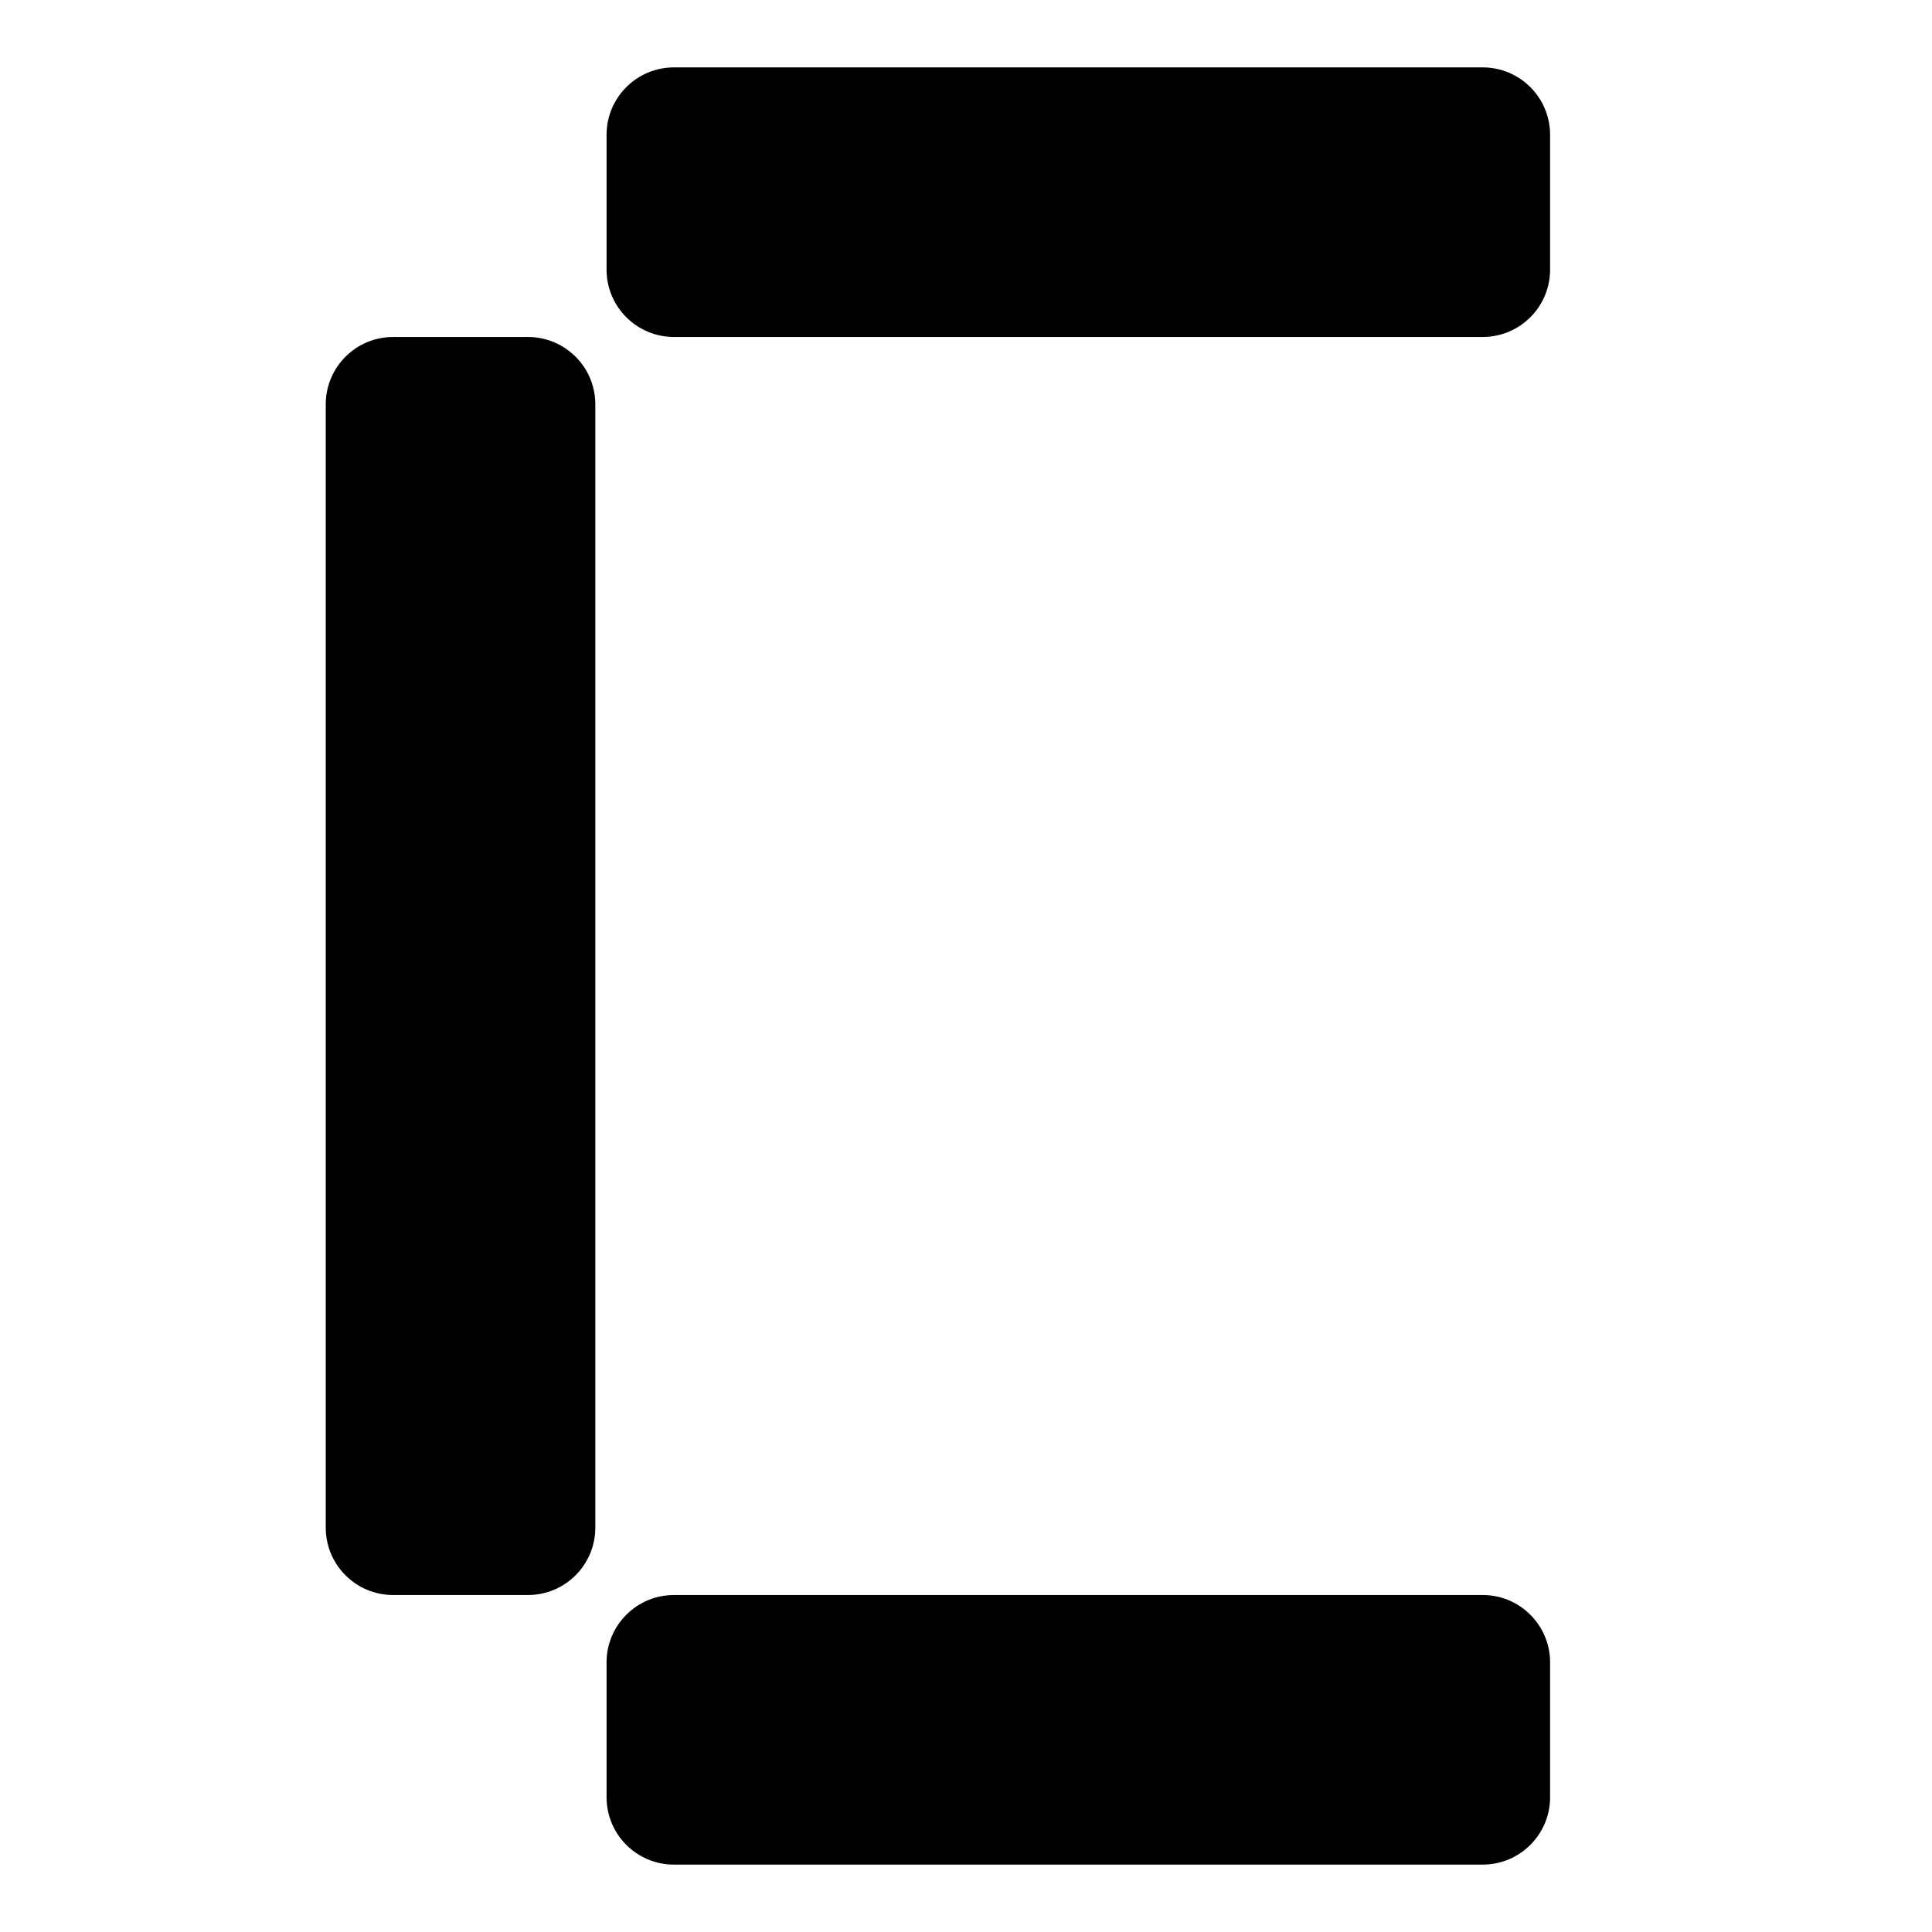
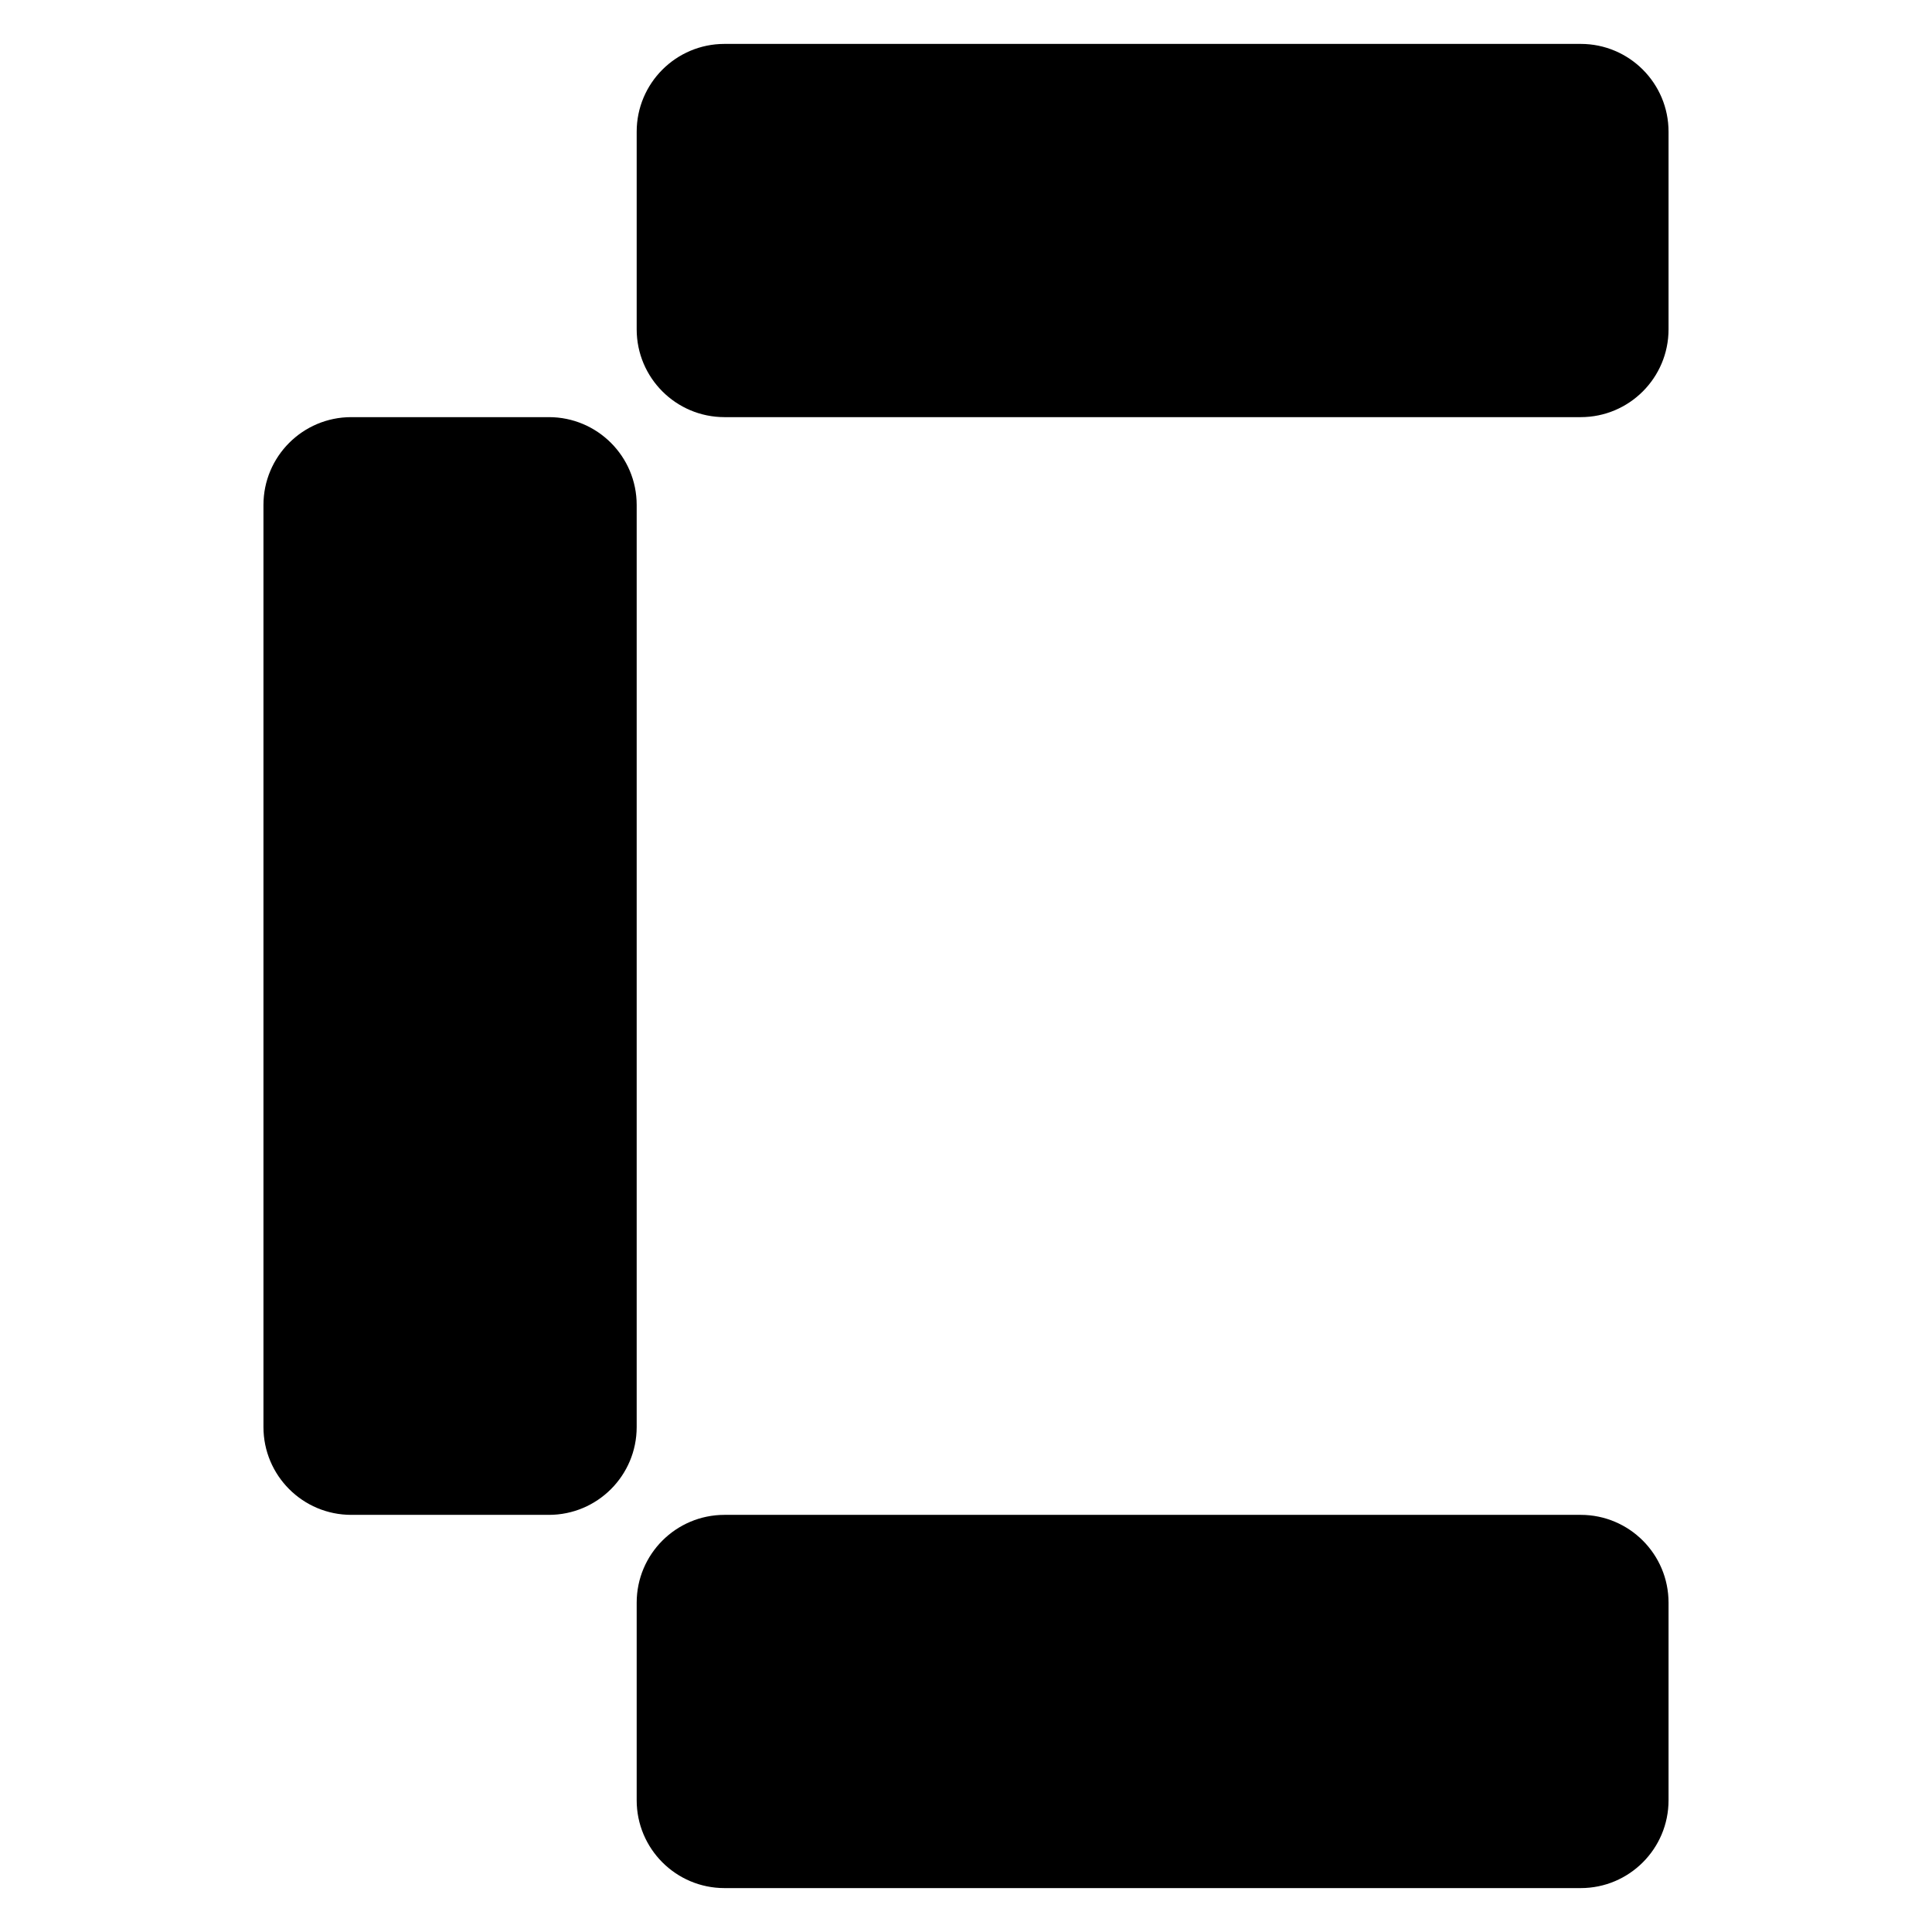
- <svg xmlns="http://www.w3.org/2000/svg" width="26" height="26" viewBox="22 21 84 86">
-   <rect x="48" y="24" width="42" height="12" rx="3" />
-   <rect x="35.5" y="36" width="12" height="56" rx="3" />
-   <rect x="48" y="92" width="42" height="12" rx="3" />
+ <svg xmlns="http://www.w3.org/2000/svg" width="28" height="28" viewBox="17 20 88 88">
+   <rect x="46" y="22" width="47" height="17" rx="4" />
+   <rect x="29" y="39" width="17" height="50" rx="4" />
+   <rect x="46" y="89" width="47" height="17" rx="4" />
</svg>
